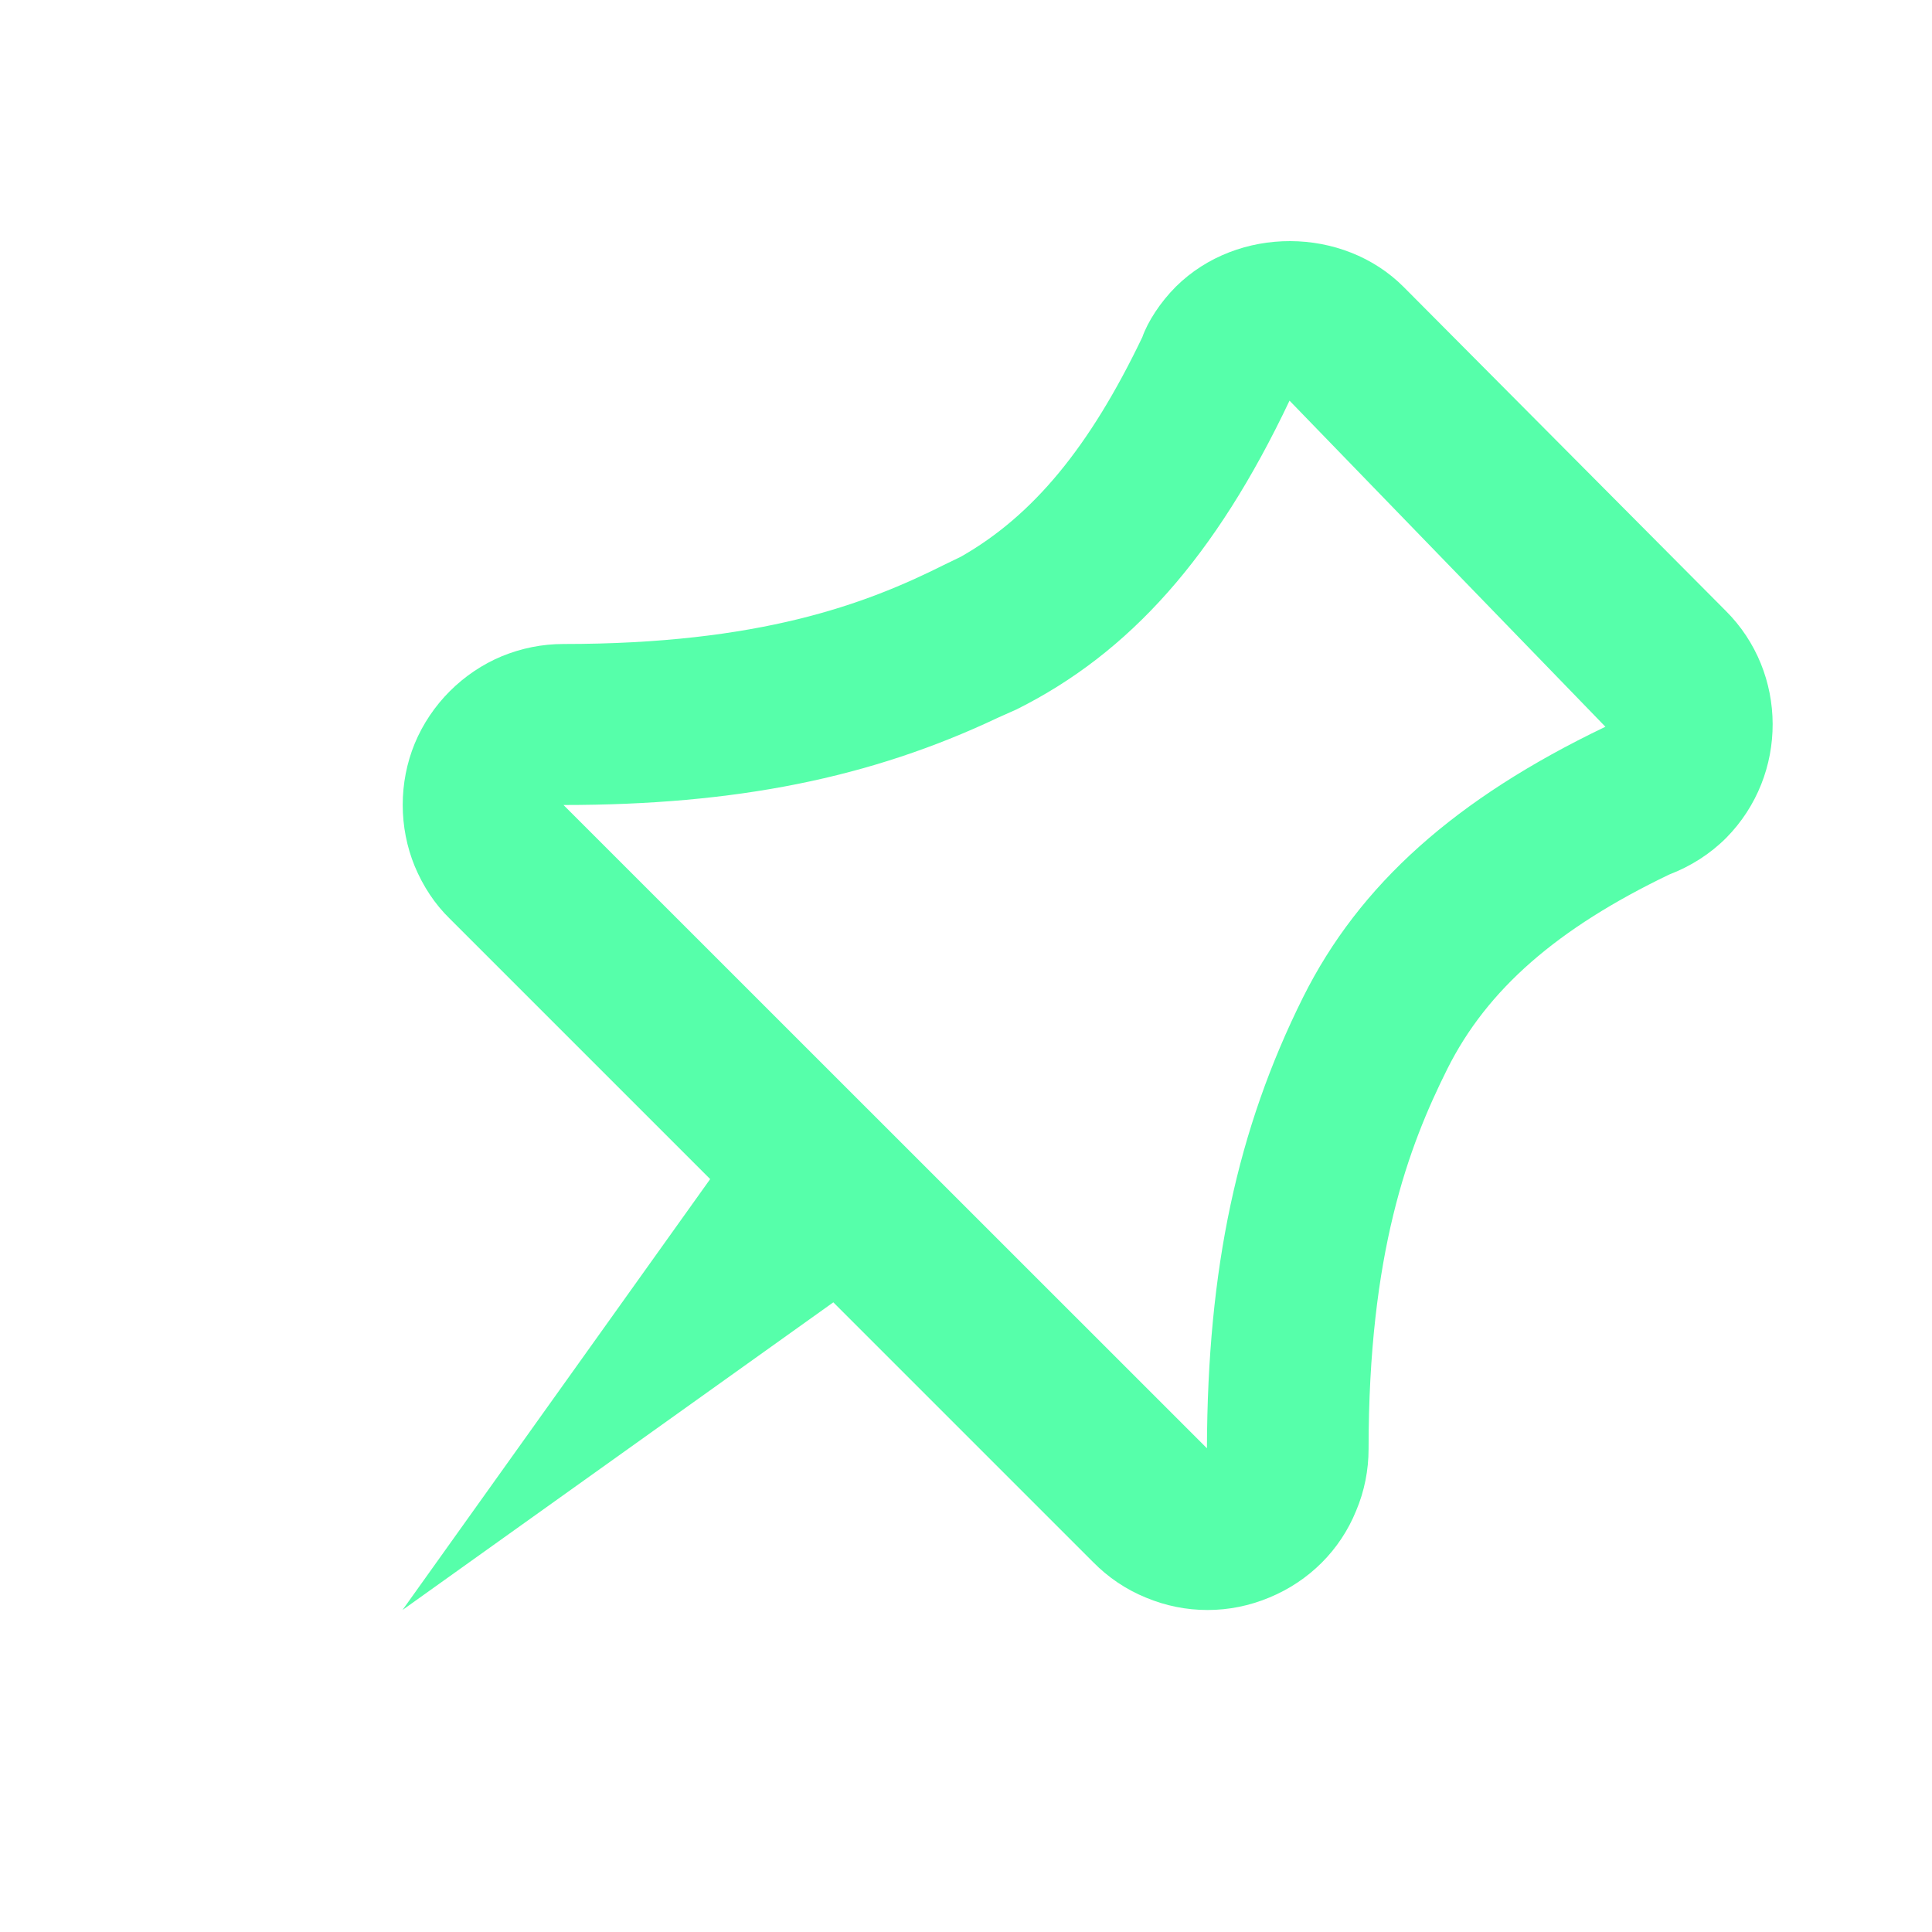
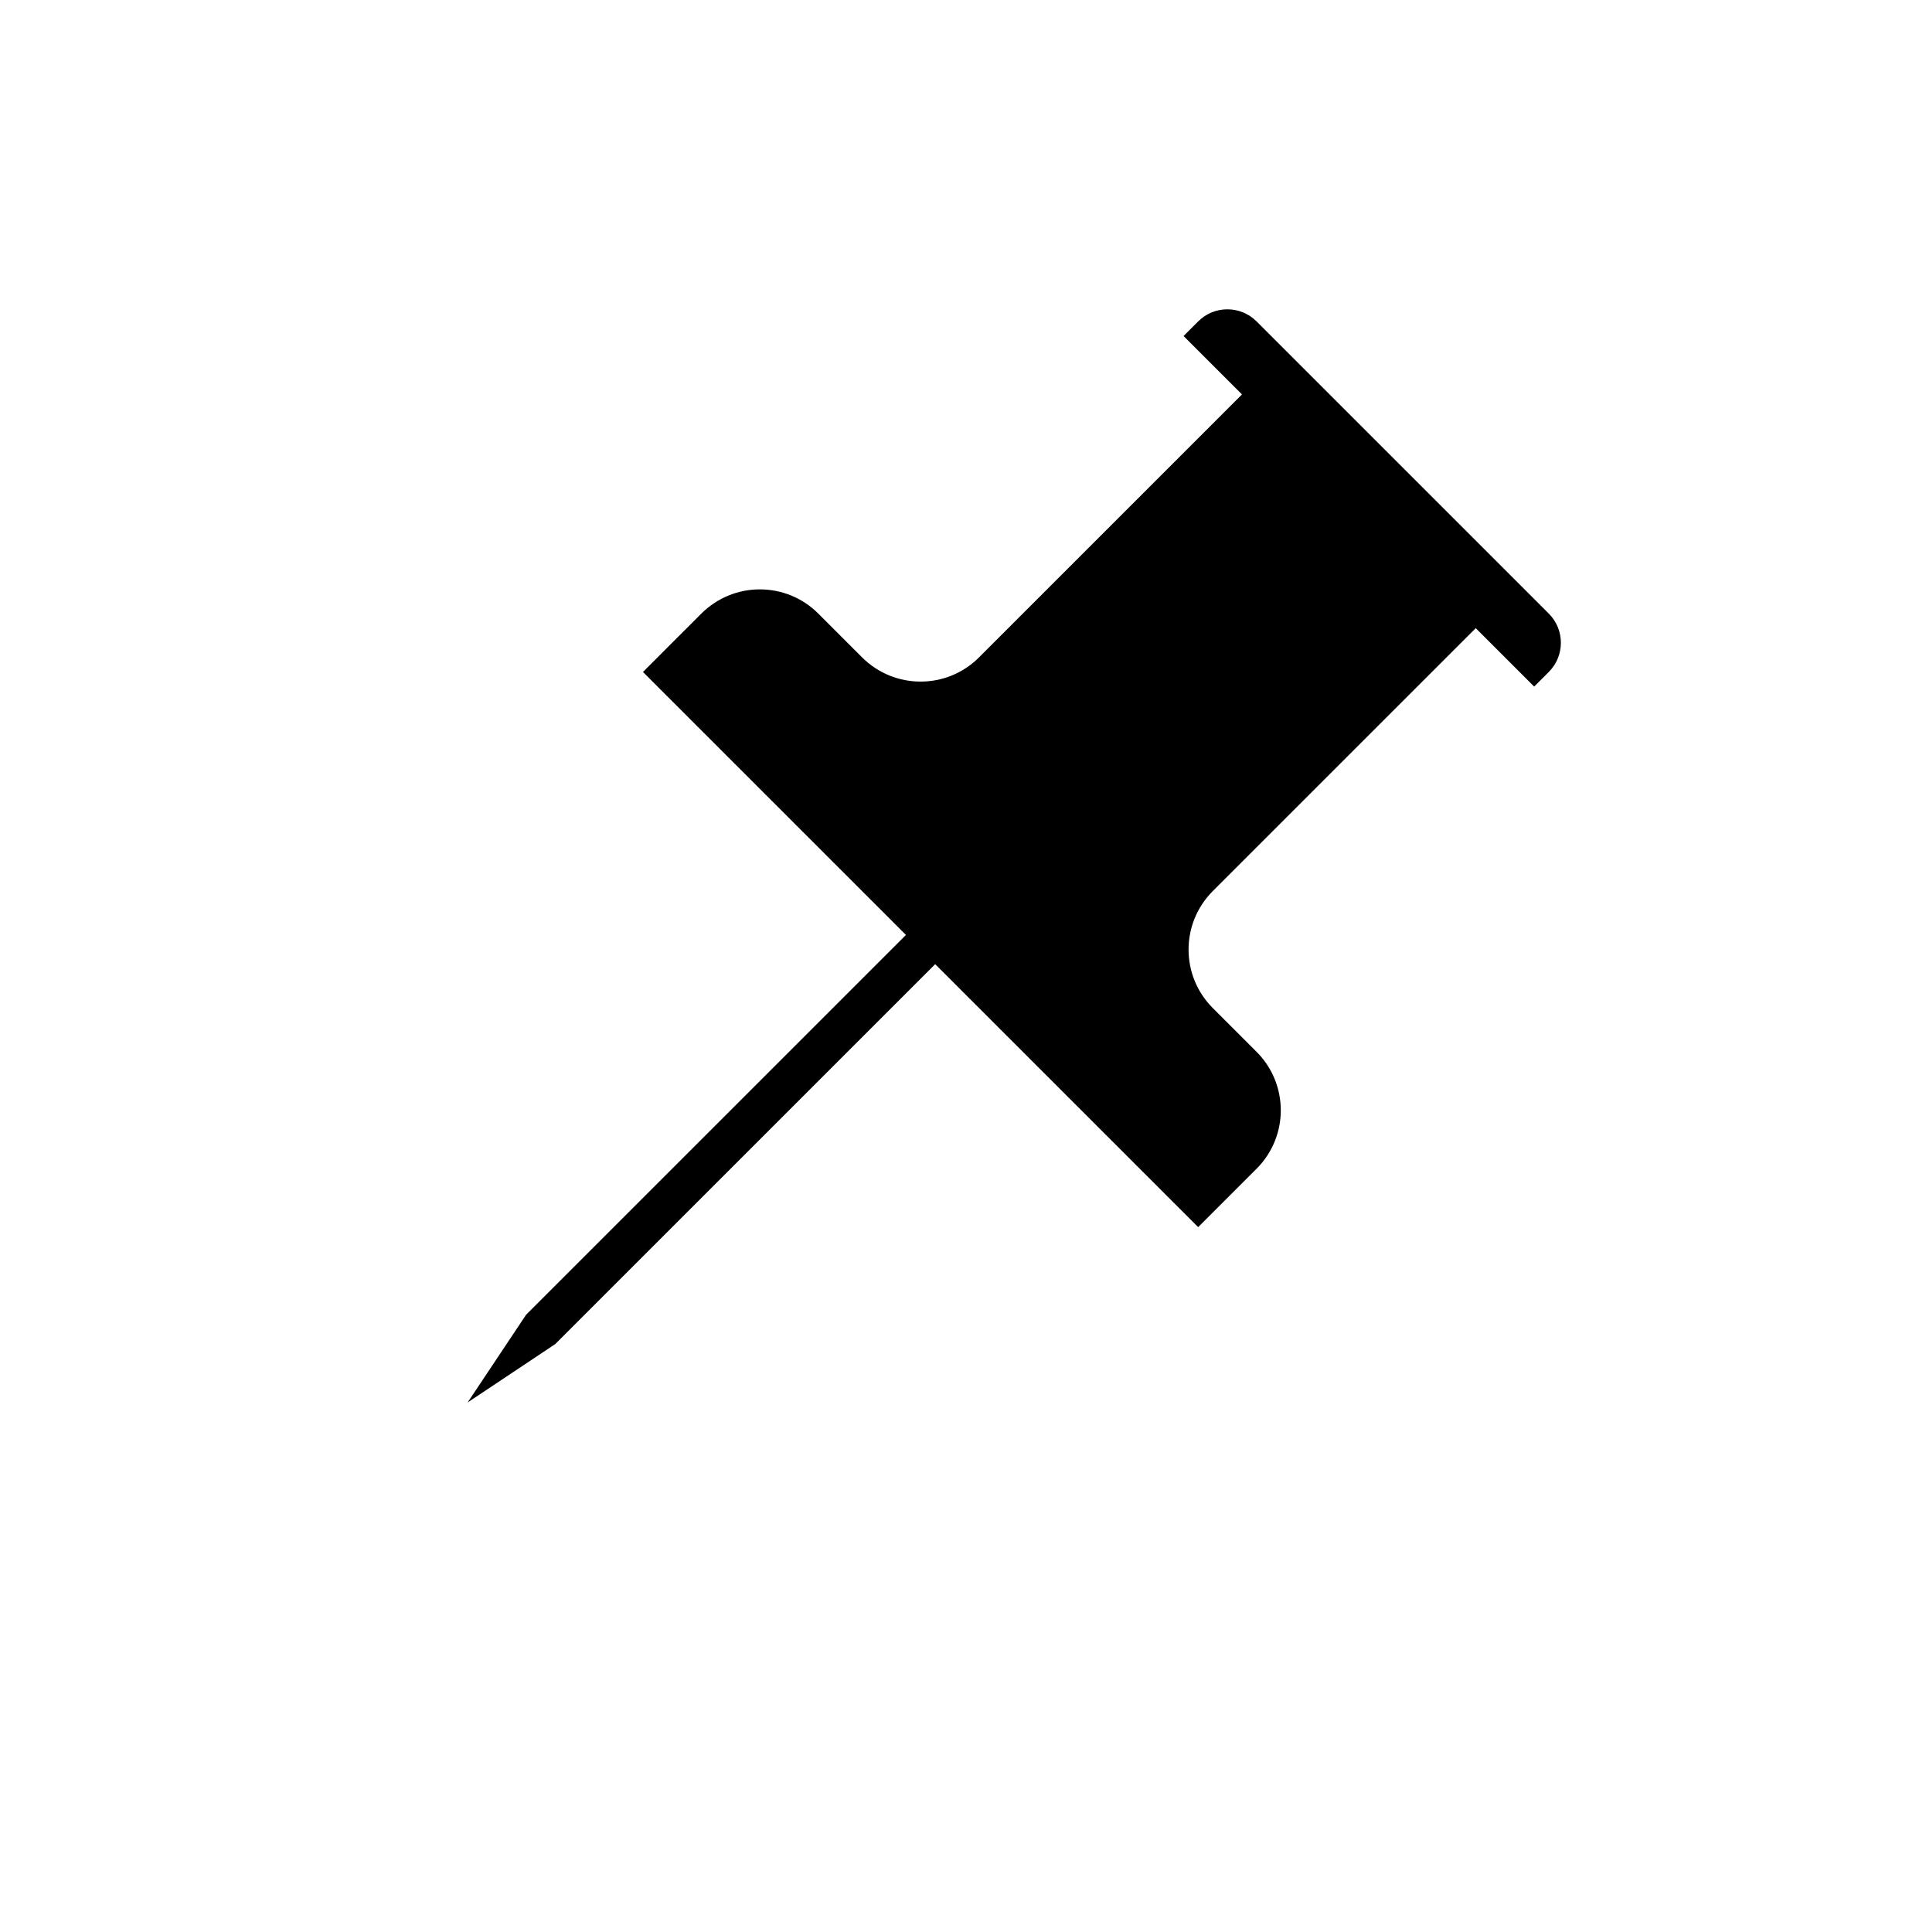
- <svg xmlns="http://www.w3.org/2000/svg" width="24" height="24">
+ <svg xmlns="http://www.w3.org/2000/svg" width="40.409" height="40.909" viewBox="0 0 40.409 40.909">
  <g>
-     <rect fill="none" id="canvas_background" height="402" width="582" y="-1" x="-1" />
-   </g>
-   <g>
-     <path fill="#56ffaa" id="svg_1" d="m21.436,7.586l-3.998,-4.02c-0.752,-0.756 -2.063,-0.764 -2.83,-0.006c-0.196,0.196 -0.35,0.436 -0.418,0.629c-0.653,1.362 -1.354,2.215 -2.254,2.727l-0.217,0.105c-0.968,0.485 -2.285,0.979 -4.719,0.979c-0.266,0 -0.521,0.052 -0.766,0.152c-0.484,0.202 -0.879,0.595 -1.082,1.084c-0.199,0.484 -0.199,1.041 0,1.525c0.104,0.249 0.25,0.471 0.435,0.651l3.235,3.235l-3.822,5.353l5.352,-3.822l3.227,3.227c0.186,0.189 0.406,0.339 0.656,0.441c0.247,0.103 0.503,0.154 0.766,0.154s0.519,-0.052 0.765,-0.154c0.498,-0.205 0.883,-0.592 1.08,-1.078c0.103,-0.242 0.155,-0.507 0.155,-0.768c0,-2.436 0.494,-3.752 0.978,-4.721c0.496,-0.992 1.369,-1.748 2.754,-2.414c0.271,-0.104 0.51,-0.256 0.711,-0.457c0.772,-0.782 0.768,-2.051 -0.008,-2.822zm-5.248,4.801c-0.819,1.643 -1.188,3.37 -1.195,5.604l-7.993,-7.991c2.139,0 3.814,-0.335 5.396,-1.084l0.235,-0.105c1.399,-0.699 2.468,-1.893 3.388,-3.834l3.924,4.051c-1.863,0.893 -3.056,1.96 -3.755,3.359z" />
+     <path fill="rgb(255,255,255)" fill-rule="evenodd" d="M21.5 8e-8c10.21 0 18.5 8.29 18.5 18.5 0 10.21-8.29 18.5-18.5 18.5-10.21 0-18.5-8.29-18.5-18.5 0-10.21 8.29-18.5 18.5-18.5z" />
+     <path fill="rgb(0,0,0)" fill-rule="evenodd" d="M26.605 6.806c-.342-.342-.896-.342-1.237-3.4e-7l-.309.309 1.237 1.237-5.568 5.568c-.683.683-1.791.683-2.475-7e-7l-.928-.928c-.683-.683-1.791-.683-2.475-7e-7l-1.237 1.237 5.568 5.568-8.043 8.043-1.237 1.856 1.856-1.237 8.043-8.043 5.568 5.568 1.237-1.237c.683-.683.683-1.791 7e-7-2.475l-.928-.928c-.683-.683-.683-1.791 7e-7-2.475l5.568-5.568 1.237 1.237.309-.309c.342-.342.342-.896 3.6e-7-1.237L26.605 6.806z" />
  </g>
</svg>
